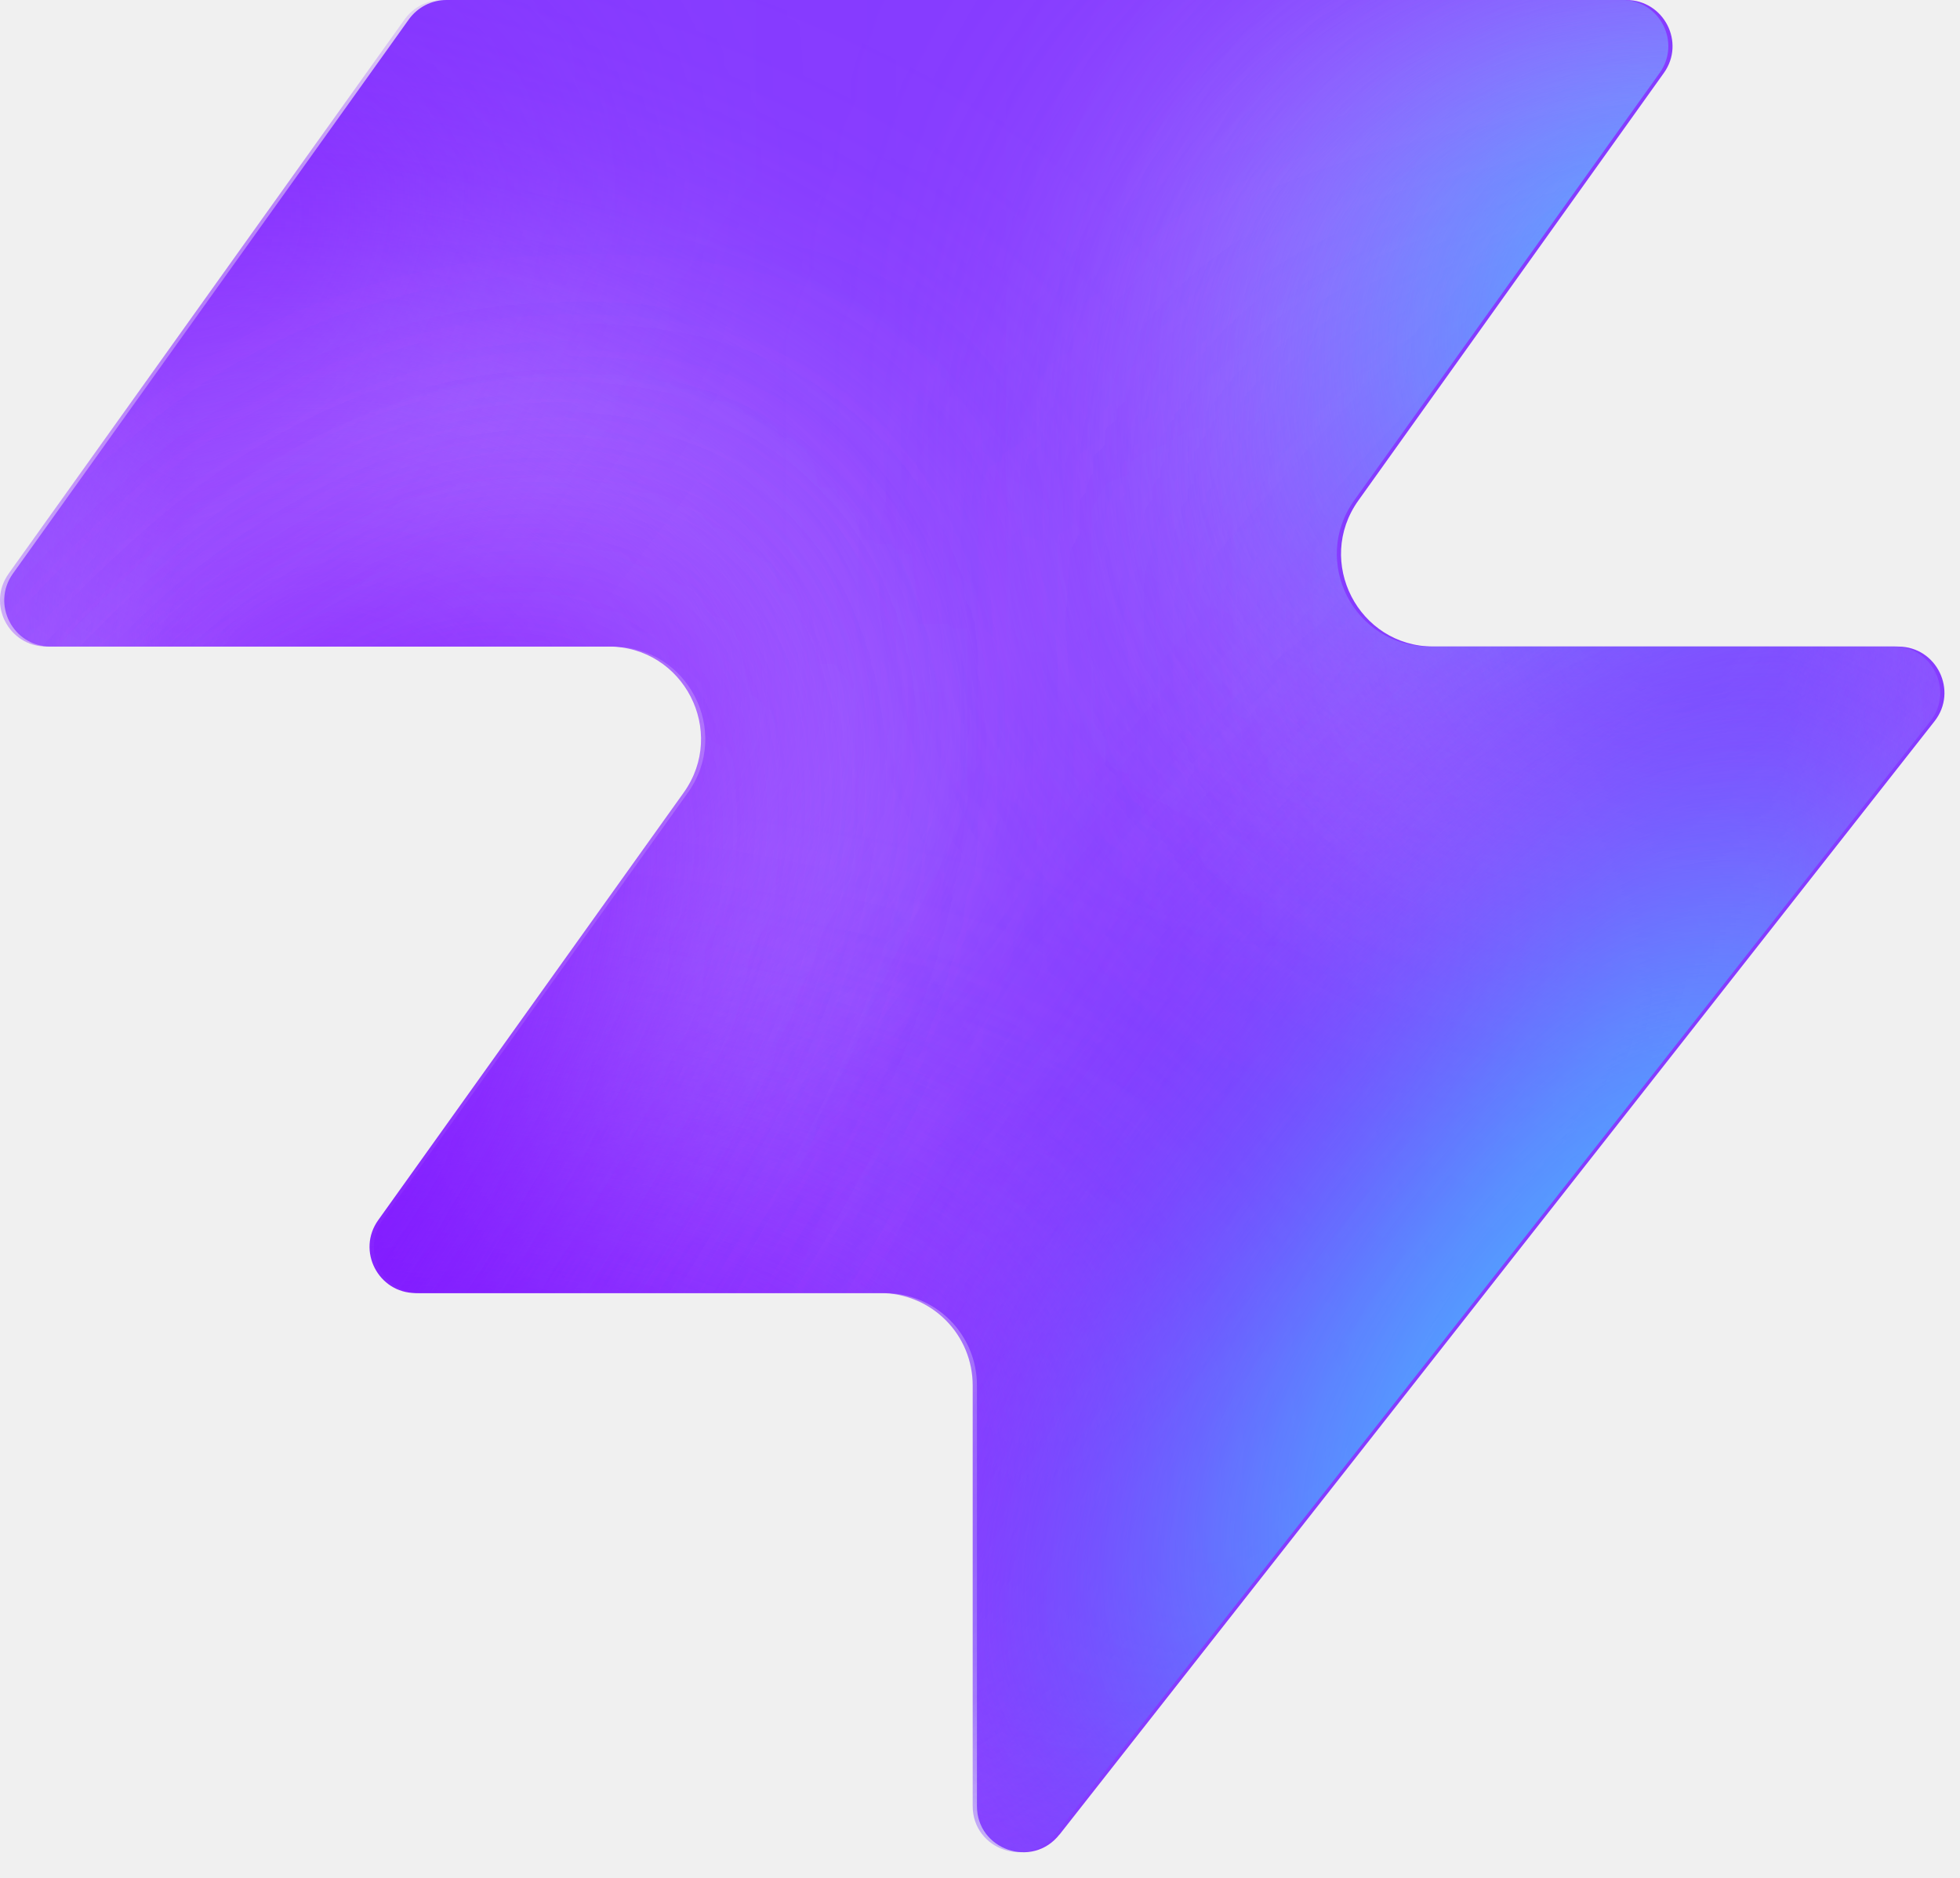
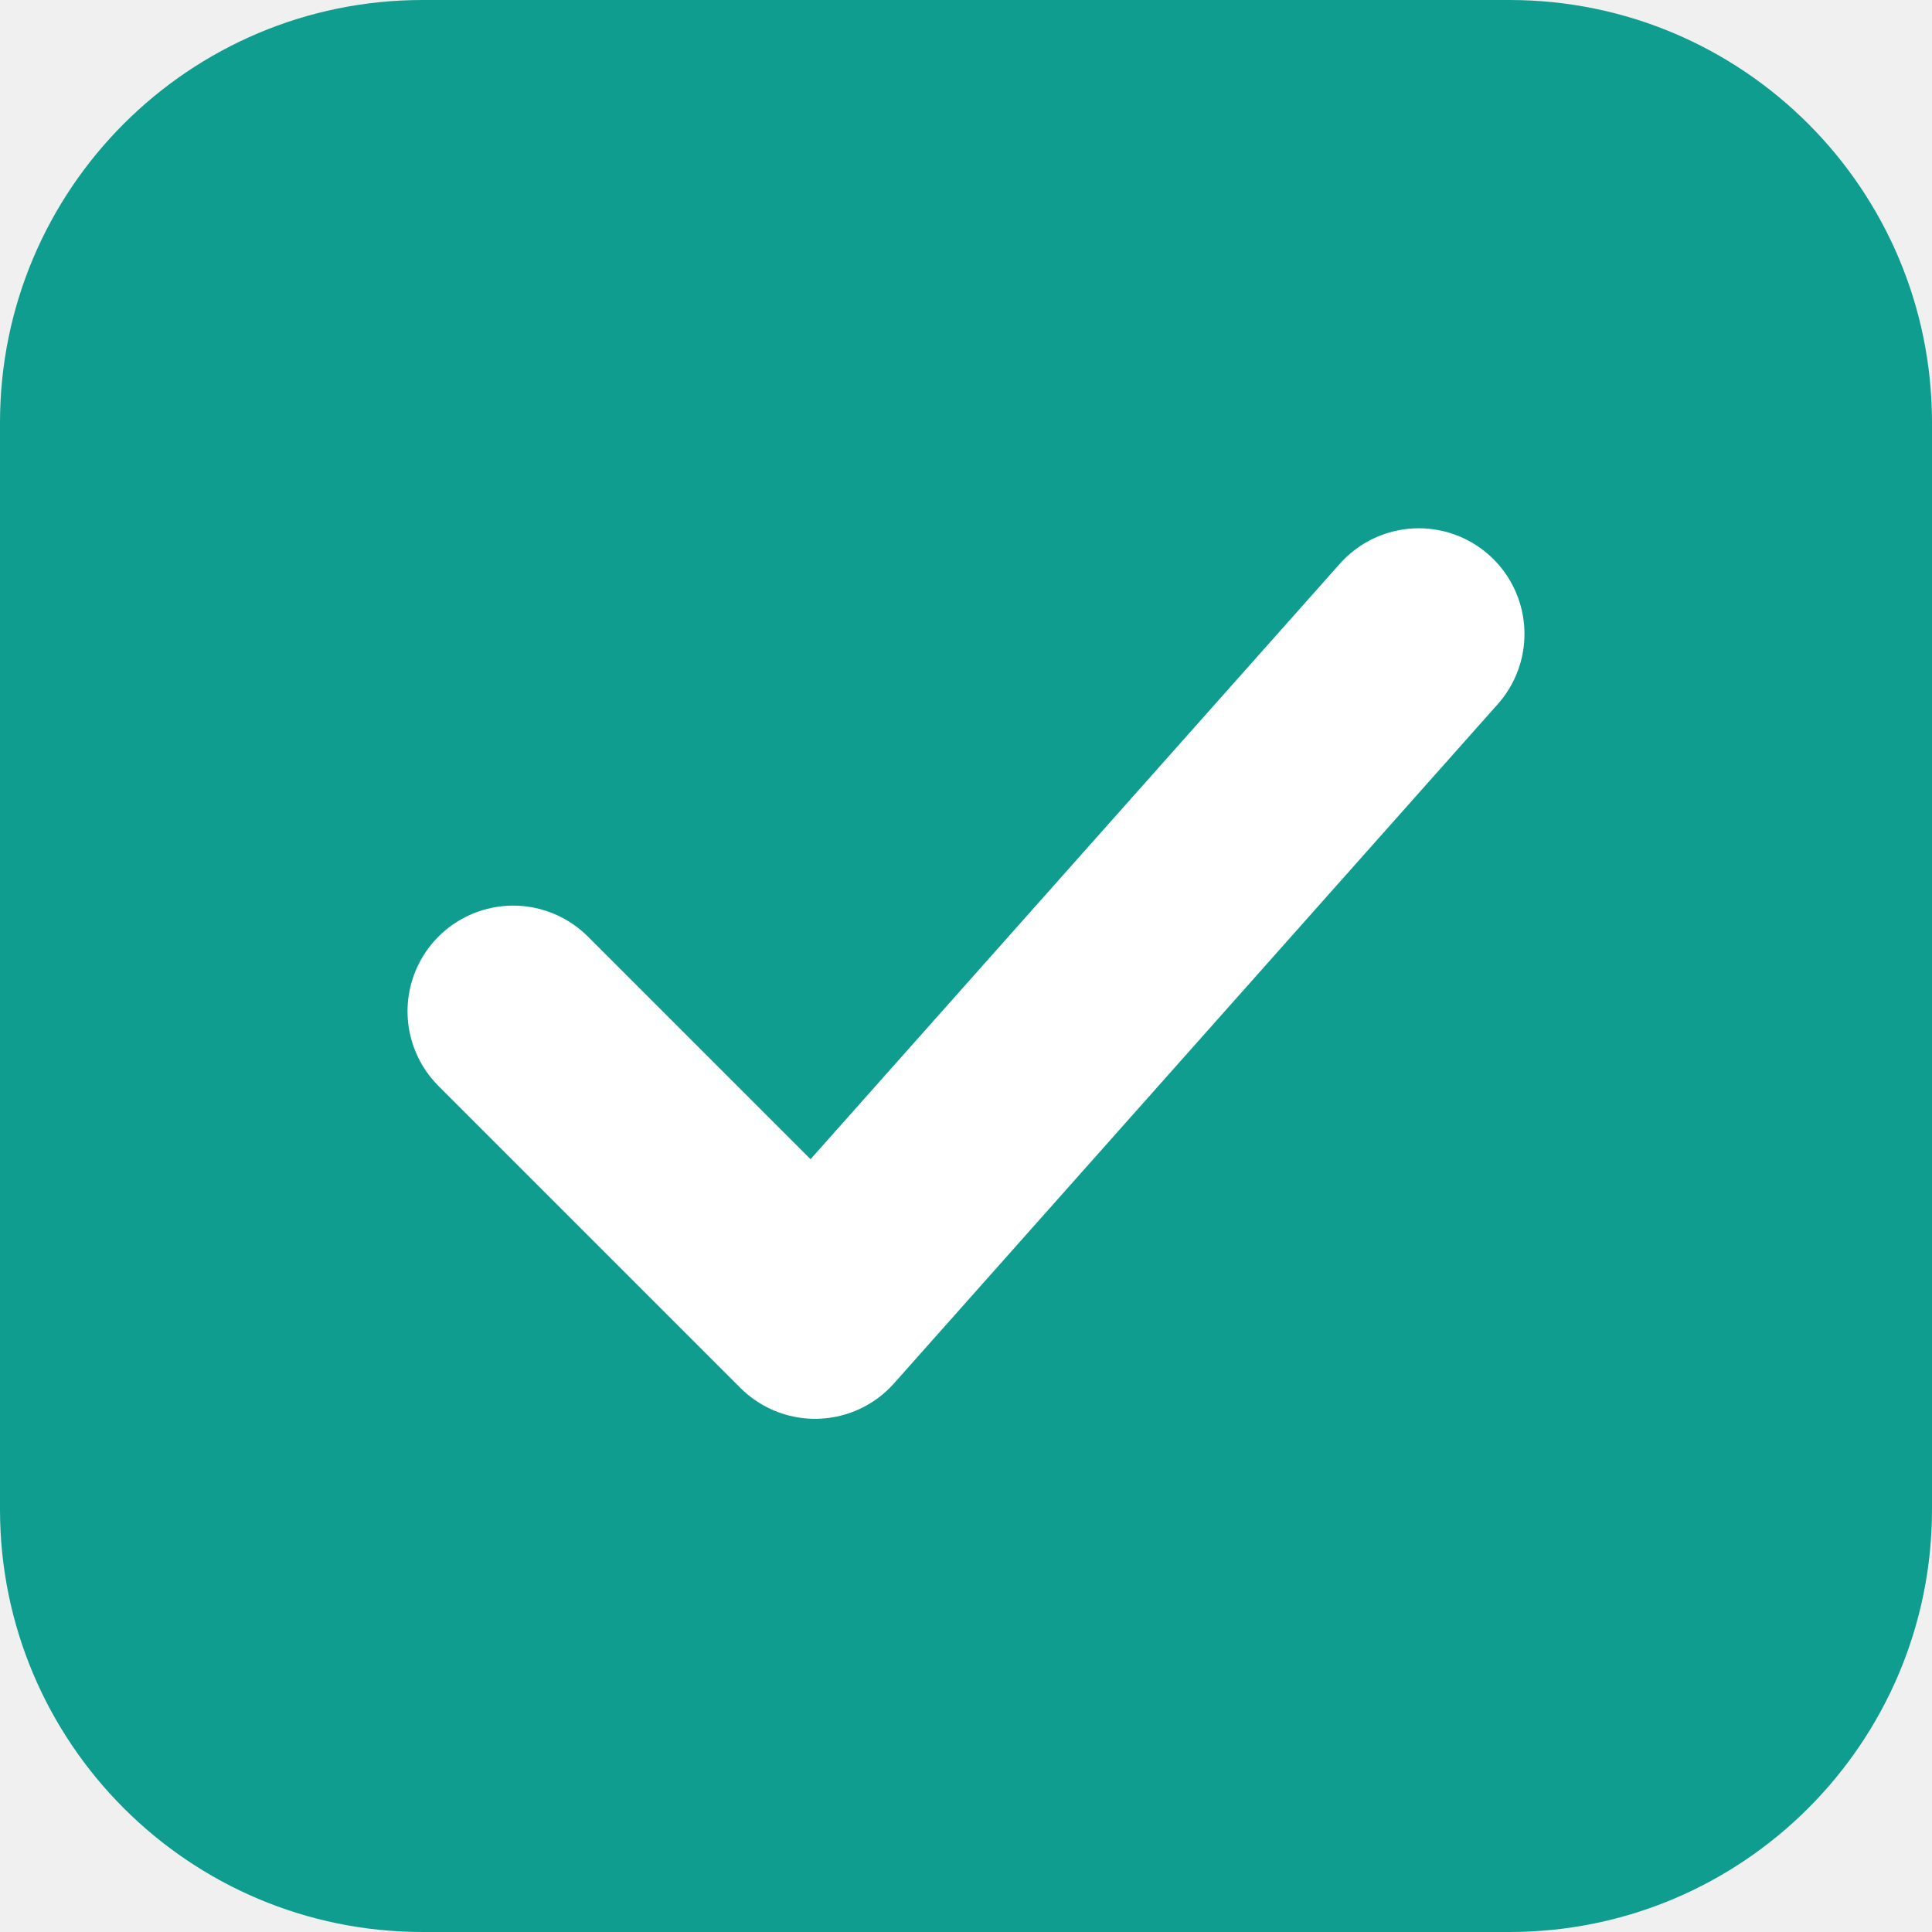
- <svg xmlns="http://www.w3.org/2000/svg" width="48" height="46" fill="none" viewBox="0 0 48 46">
-   <path fill="#863bff" d="M25.946 44.938c-.664.845-2.021.375-2.021-.698V33.937a2.26 2.26 0 0 0-2.262-2.262H10.287c-.92 0-1.456-1.04-.92-1.788l7.48-10.471c1.07-1.497 0-3.578-1.842-3.578H1.237c-.92 0-1.456-1.04-.92-1.788L10.013.474c.214-.297.556-.474.92-.474h28.894c.92 0 1.456 1.04.92 1.788l-7.48 10.471c-1.07 1.498 0 3.579 1.842 3.579h11.377c.943 0 1.473 1.088.89 1.83L25.947 44.94z" style="fill:#863bff;fill:color(display-p3 .525 .23 1);fill-opacity:1" />
-   <mask id="a" width="48" height="46" x="0" y="0" maskUnits="userSpaceOnUse" style="mask-type:alpha">
-     <path fill="#000" d="M25.842 44.938c-.664.844-2.021.375-2.021-.698V33.937a2.26 2.26 0 0 0-2.262-2.262H10.183c-.92 0-1.456-1.04-.92-1.788l7.48-10.471c1.07-1.498 0-3.579-1.842-3.579H1.133c-.92 0-1.456-1.04-.92-1.787L9.91.473c.214-.297.556-.474.92-.474h28.894c.92 0 1.456 1.04.92 1.788l-7.48 10.471c-1.07 1.498 0 3.578 1.842 3.578h11.377c.943 0 1.473 1.088.89 1.832L25.843 44.94z" style="fill:#000;fill-opacity:1" />
-   </mask>
-   <g mask="url(#a)">
-     <g filter="url(#b)">
-       <ellipse cx="5.508" cy="14.704" fill="#ede6ff" rx="5.508" ry="14.704" style="fill:#ede6ff;fill:color(display-p3 .927 .903 1);fill-opacity:1" transform="matrix(.00324 1 1 -.00324 -4.47 31.516)" />
-     </g>
-     <g filter="url(#c)">
-       <ellipse cx="10.399" cy="29.851" fill="#ede6ff" rx="10.399" ry="29.851" style="fill:#ede6ff;fill:color(display-p3 .927 .903 1);fill-opacity:1" transform="matrix(.00324 1 1 -.00324 -39.328 7.883)" />
-     </g>
-     <g filter="url(#d)">
-       <ellipse cx="5.508" cy="30.487" fill="#7e14ff" rx="5.508" ry="30.487" style="fill:#7e14ff;fill:color(display-p3 .492 .077 1);fill-opacity:1" transform="rotate(89.814 -25.913 -14.639)scale(1 -1)" />
-     </g>
-     <g filter="url(#e)">
-       <ellipse cx="5.508" cy="30.599" fill="#7e14ff" rx="5.508" ry="30.599" style="fill:#7e14ff;fill:color(display-p3 .492 .077 1);fill-opacity:1" transform="rotate(89.814 -32.644 -3.334)scale(1 -1)" />
-     </g>
-     <g filter="url(#f)">
-       <ellipse cx="5.508" cy="30.599" fill="#7e14ff" rx="5.508" ry="30.599" style="fill:#7e14ff;fill:color(display-p3 .492 .077 1);fill-opacity:1" transform="matrix(.00324 1 1 -.00324 -34.34 30.47)" />
-     </g>
-     <g filter="url(#g)">
-       <ellipse cx="14.072" cy="22.078" fill="#ede6ff" rx="14.072" ry="22.078" style="fill:#ede6ff;fill:color(display-p3 .927 .903 1);fill-opacity:1" transform="rotate(93.35 24.506 48.493)scale(-1 1)" />
-     </g>
-     <g filter="url(#h)">
-       <ellipse cx="3.47" cy="21.501" fill="#7e14ff" rx="3.47" ry="21.501" style="fill:#7e14ff;fill:color(display-p3 .492 .077 1);fill-opacity:1" transform="rotate(89.009 28.708 47.59)scale(-1 1)" />
-     </g>
-     <g filter="url(#i)">
-       <ellipse cx="3.47" cy="21.501" fill="#7e14ff" rx="3.47" ry="21.501" style="fill:#7e14ff;fill:color(display-p3 .492 .077 1);fill-opacity:1" transform="rotate(89.009 28.708 47.59)scale(-1 1)" />
-     </g>
-     <g filter="url(#j)">
-       <ellipse cx=".387" cy="8.972" fill="#7e14ff" rx="4.407" ry="29.108" style="fill:#7e14ff;fill:color(display-p3 .492 .077 1);fill-opacity:1" transform="rotate(39.51 .387 8.972)" />
-     </g>
-     <g filter="url(#k)">
-       <ellipse cx="47.523" cy="-6.092" fill="#7e14ff" rx="4.407" ry="29.108" style="fill:#7e14ff;fill:color(display-p3 .492 .077 1);fill-opacity:1" transform="rotate(37.892 47.523 -6.092)" />
-     </g>
-     <g filter="url(#l)">
-       <ellipse cx="41.412" cy="6.333" fill="#47bfff" rx="5.971" ry="9.665" style="fill:#47bfff;fill:color(display-p3 .28 .748 1);fill-opacity:1" transform="rotate(37.892 41.412 6.333)" />
-     </g>
-     <g filter="url(#m)">
-       <ellipse cx="-1.879" cy="38.332" fill="#7e14ff" rx="4.407" ry="29.108" style="fill:#7e14ff;fill:color(display-p3 .492 .077 1);fill-opacity:1" transform="rotate(37.892 -1.88 38.332)" />
-     </g>
-     <g filter="url(#n)">
-       <ellipse cx="-1.879" cy="38.332" fill="#7e14ff" rx="4.407" ry="29.108" style="fill:#7e14ff;fill:color(display-p3 .492 .077 1);fill-opacity:1" transform="rotate(37.892 -1.88 38.332)" />
-     </g>
-     <g filter="url(#o)">
-       <ellipse cx="35.651" cy="29.907" fill="#7e14ff" rx="4.407" ry="29.108" style="fill:#7e14ff;fill:color(display-p3 .492 .077 1);fill-opacity:1" transform="rotate(37.892 35.651 29.907)" />
-     </g>
-     <g filter="url(#p)">
-       <ellipse cx="38.418" cy="32.4" fill="#47bfff" rx="5.971" ry="15.297" style="fill:#47bfff;fill:color(display-p3 .28 .748 1);fill-opacity:1" transform="rotate(37.892 38.418 32.4)" />
-     </g>
-   </g>
-   <defs>
-     <filter id="b" width="60.045" height="41.654" x="-19.77" y="16.149" color-interpolation-filters="sRGB" filterUnits="userSpaceOnUse">
-       <feFlood flood-opacity="0" result="BackgroundImageFix" />
-       <feBlend in="SourceGraphic" in2="BackgroundImageFix" result="shape" />
-       <feGaussianBlur result="effect1_foregroundBlur_2002_17158" stdDeviation="7.659" />
-     </filter>
-     <filter id="c" width="90.34" height="51.437" x="-54.613" y="-7.533" color-interpolation-filters="sRGB" filterUnits="userSpaceOnUse">
-       <feFlood flood-opacity="0" result="BackgroundImageFix" />
-       <feBlend in="SourceGraphic" in2="BackgroundImageFix" result="shape" />
-       <feGaussianBlur result="effect1_foregroundBlur_2002_17158" stdDeviation="7.659" />
-     </filter>
-     <filter id="d" width="79.355" height="29.4" x="-49.64" y="2.03" color-interpolation-filters="sRGB" filterUnits="userSpaceOnUse">
-       <feFlood flood-opacity="0" result="BackgroundImageFix" />
-       <feBlend in="SourceGraphic" in2="BackgroundImageFix" result="shape" />
-       <feGaussianBlur result="effect1_foregroundBlur_2002_17158" stdDeviation="4.596" />
-     </filter>
-     <filter id="e" width="79.579" height="29.4" x="-45.045" y="20.029" color-interpolation-filters="sRGB" filterUnits="userSpaceOnUse">
-       <feFlood flood-opacity="0" result="BackgroundImageFix" />
-       <feBlend in="SourceGraphic" in2="BackgroundImageFix" result="shape" />
-       <feGaussianBlur result="effect1_foregroundBlur_2002_17158" stdDeviation="4.596" />
-     </filter>
-     <filter id="f" width="79.579" height="29.4" x="-43.513" y="21.178" color-interpolation-filters="sRGB" filterUnits="userSpaceOnUse">
-       <feFlood flood-opacity="0" result="BackgroundImageFix" />
-       <feBlend in="SourceGraphic" in2="BackgroundImageFix" result="shape" />
-       <feGaussianBlur result="effect1_foregroundBlur_2002_17158" stdDeviation="4.596" />
-     </filter>
-     <filter id="g" width="74.749" height="58.852" x="15.756" y="-17.901" color-interpolation-filters="sRGB" filterUnits="userSpaceOnUse">
-       <feFlood flood-opacity="0" result="BackgroundImageFix" />
-       <feBlend in="SourceGraphic" in2="BackgroundImageFix" result="shape" />
-       <feGaussianBlur result="effect1_foregroundBlur_2002_17158" stdDeviation="7.659" />
-     </filter>
-     <filter id="h" width="61.377" height="25.362" x="23.548" y="2.284" color-interpolation-filters="sRGB" filterUnits="userSpaceOnUse">
-       <feFlood flood-opacity="0" result="BackgroundImageFix" />
-       <feBlend in="SourceGraphic" in2="BackgroundImageFix" result="shape" />
-       <feGaussianBlur result="effect1_foregroundBlur_2002_17158" stdDeviation="4.596" />
-     </filter>
-     <filter id="i" width="61.377" height="25.362" x="23.548" y="2.284" color-interpolation-filters="sRGB" filterUnits="userSpaceOnUse">
-       <feFlood flood-opacity="0" result="BackgroundImageFix" />
-       <feBlend in="SourceGraphic" in2="BackgroundImageFix" result="shape" />
-       <feGaussianBlur result="effect1_foregroundBlur_2002_17158" stdDeviation="4.596" />
-     </filter>
-     <filter id="j" width="56.045" height="63.649" x="-27.636" y="-22.853" color-interpolation-filters="sRGB" filterUnits="userSpaceOnUse">
-       <feFlood flood-opacity="0" result="BackgroundImageFix" />
-       <feBlend in="SourceGraphic" in2="BackgroundImageFix" result="shape" />
-       <feGaussianBlur result="effect1_foregroundBlur_2002_17158" stdDeviation="4.596" />
-     </filter>
-     <filter id="k" width="54.814" height="64.646" x="20.116" y="-38.415" color-interpolation-filters="sRGB" filterUnits="userSpaceOnUse">
-       <feFlood flood-opacity="0" result="BackgroundImageFix" />
-       <feBlend in="SourceGraphic" in2="BackgroundImageFix" result="shape" />
-       <feGaussianBlur result="effect1_foregroundBlur_2002_17158" stdDeviation="4.596" />
-     </filter>
-     <filter id="l" width="33.541" height="35.313" x="24.641" y="-11.323" color-interpolation-filters="sRGB" filterUnits="userSpaceOnUse">
-       <feFlood flood-opacity="0" result="BackgroundImageFix" />
-       <feBlend in="SourceGraphic" in2="BackgroundImageFix" result="shape" />
-       <feGaussianBlur result="effect1_foregroundBlur_2002_17158" stdDeviation="4.596" />
-     </filter>
-     <filter id="m" width="54.814" height="64.646" x="-29.286" y="6.009" color-interpolation-filters="sRGB" filterUnits="userSpaceOnUse">
-       <feFlood flood-opacity="0" result="BackgroundImageFix" />
-       <feBlend in="SourceGraphic" in2="BackgroundImageFix" result="shape" />
-       <feGaussianBlur result="effect1_foregroundBlur_2002_17158" stdDeviation="4.596" />
-     </filter>
-     <filter id="n" width="54.814" height="64.646" x="-29.286" y="6.009" color-interpolation-filters="sRGB" filterUnits="userSpaceOnUse">
-       <feFlood flood-opacity="0" result="BackgroundImageFix" />
-       <feBlend in="SourceGraphic" in2="BackgroundImageFix" result="shape" />
-       <feGaussianBlur result="effect1_foregroundBlur_2002_17158" stdDeviation="4.596" />
-     </filter>
-     <filter id="o" width="54.814" height="64.646" x="8.244" y="-2.416" color-interpolation-filters="sRGB" filterUnits="userSpaceOnUse">
-       <feFlood flood-opacity="0" result="BackgroundImageFix" />
-       <feBlend in="SourceGraphic" in2="BackgroundImageFix" result="shape" />
-       <feGaussianBlur result="effect1_foregroundBlur_2002_17158" stdDeviation="4.596" />
-     </filter>
-     <filter id="p" width="39.409" height="43.623" x="18.713" y="10.588" color-interpolation-filters="sRGB" filterUnits="userSpaceOnUse">
-       <feFlood flood-opacity="0" result="BackgroundImageFix" />
-       <feBlend in="SourceGraphic" in2="BackgroundImageFix" result="shape" />
-       <feGaussianBlur result="effect1_foregroundBlur_2002_17158" stdDeviation="4.596" />
-     </filter>
-   </defs>
+ <svg xmlns="http://www.w3.org/2000/svg" viewBox="0 0 64 64">
+   <rect width="64" height="64" rx="14" fill="#0f9d8f" />
+   <path d="M17 33.5 27 43.5 47 21" fill="none" stroke="#ffffff" stroke-width="7" stroke-linecap="round" stroke-linejoin="round" />
</svg>
